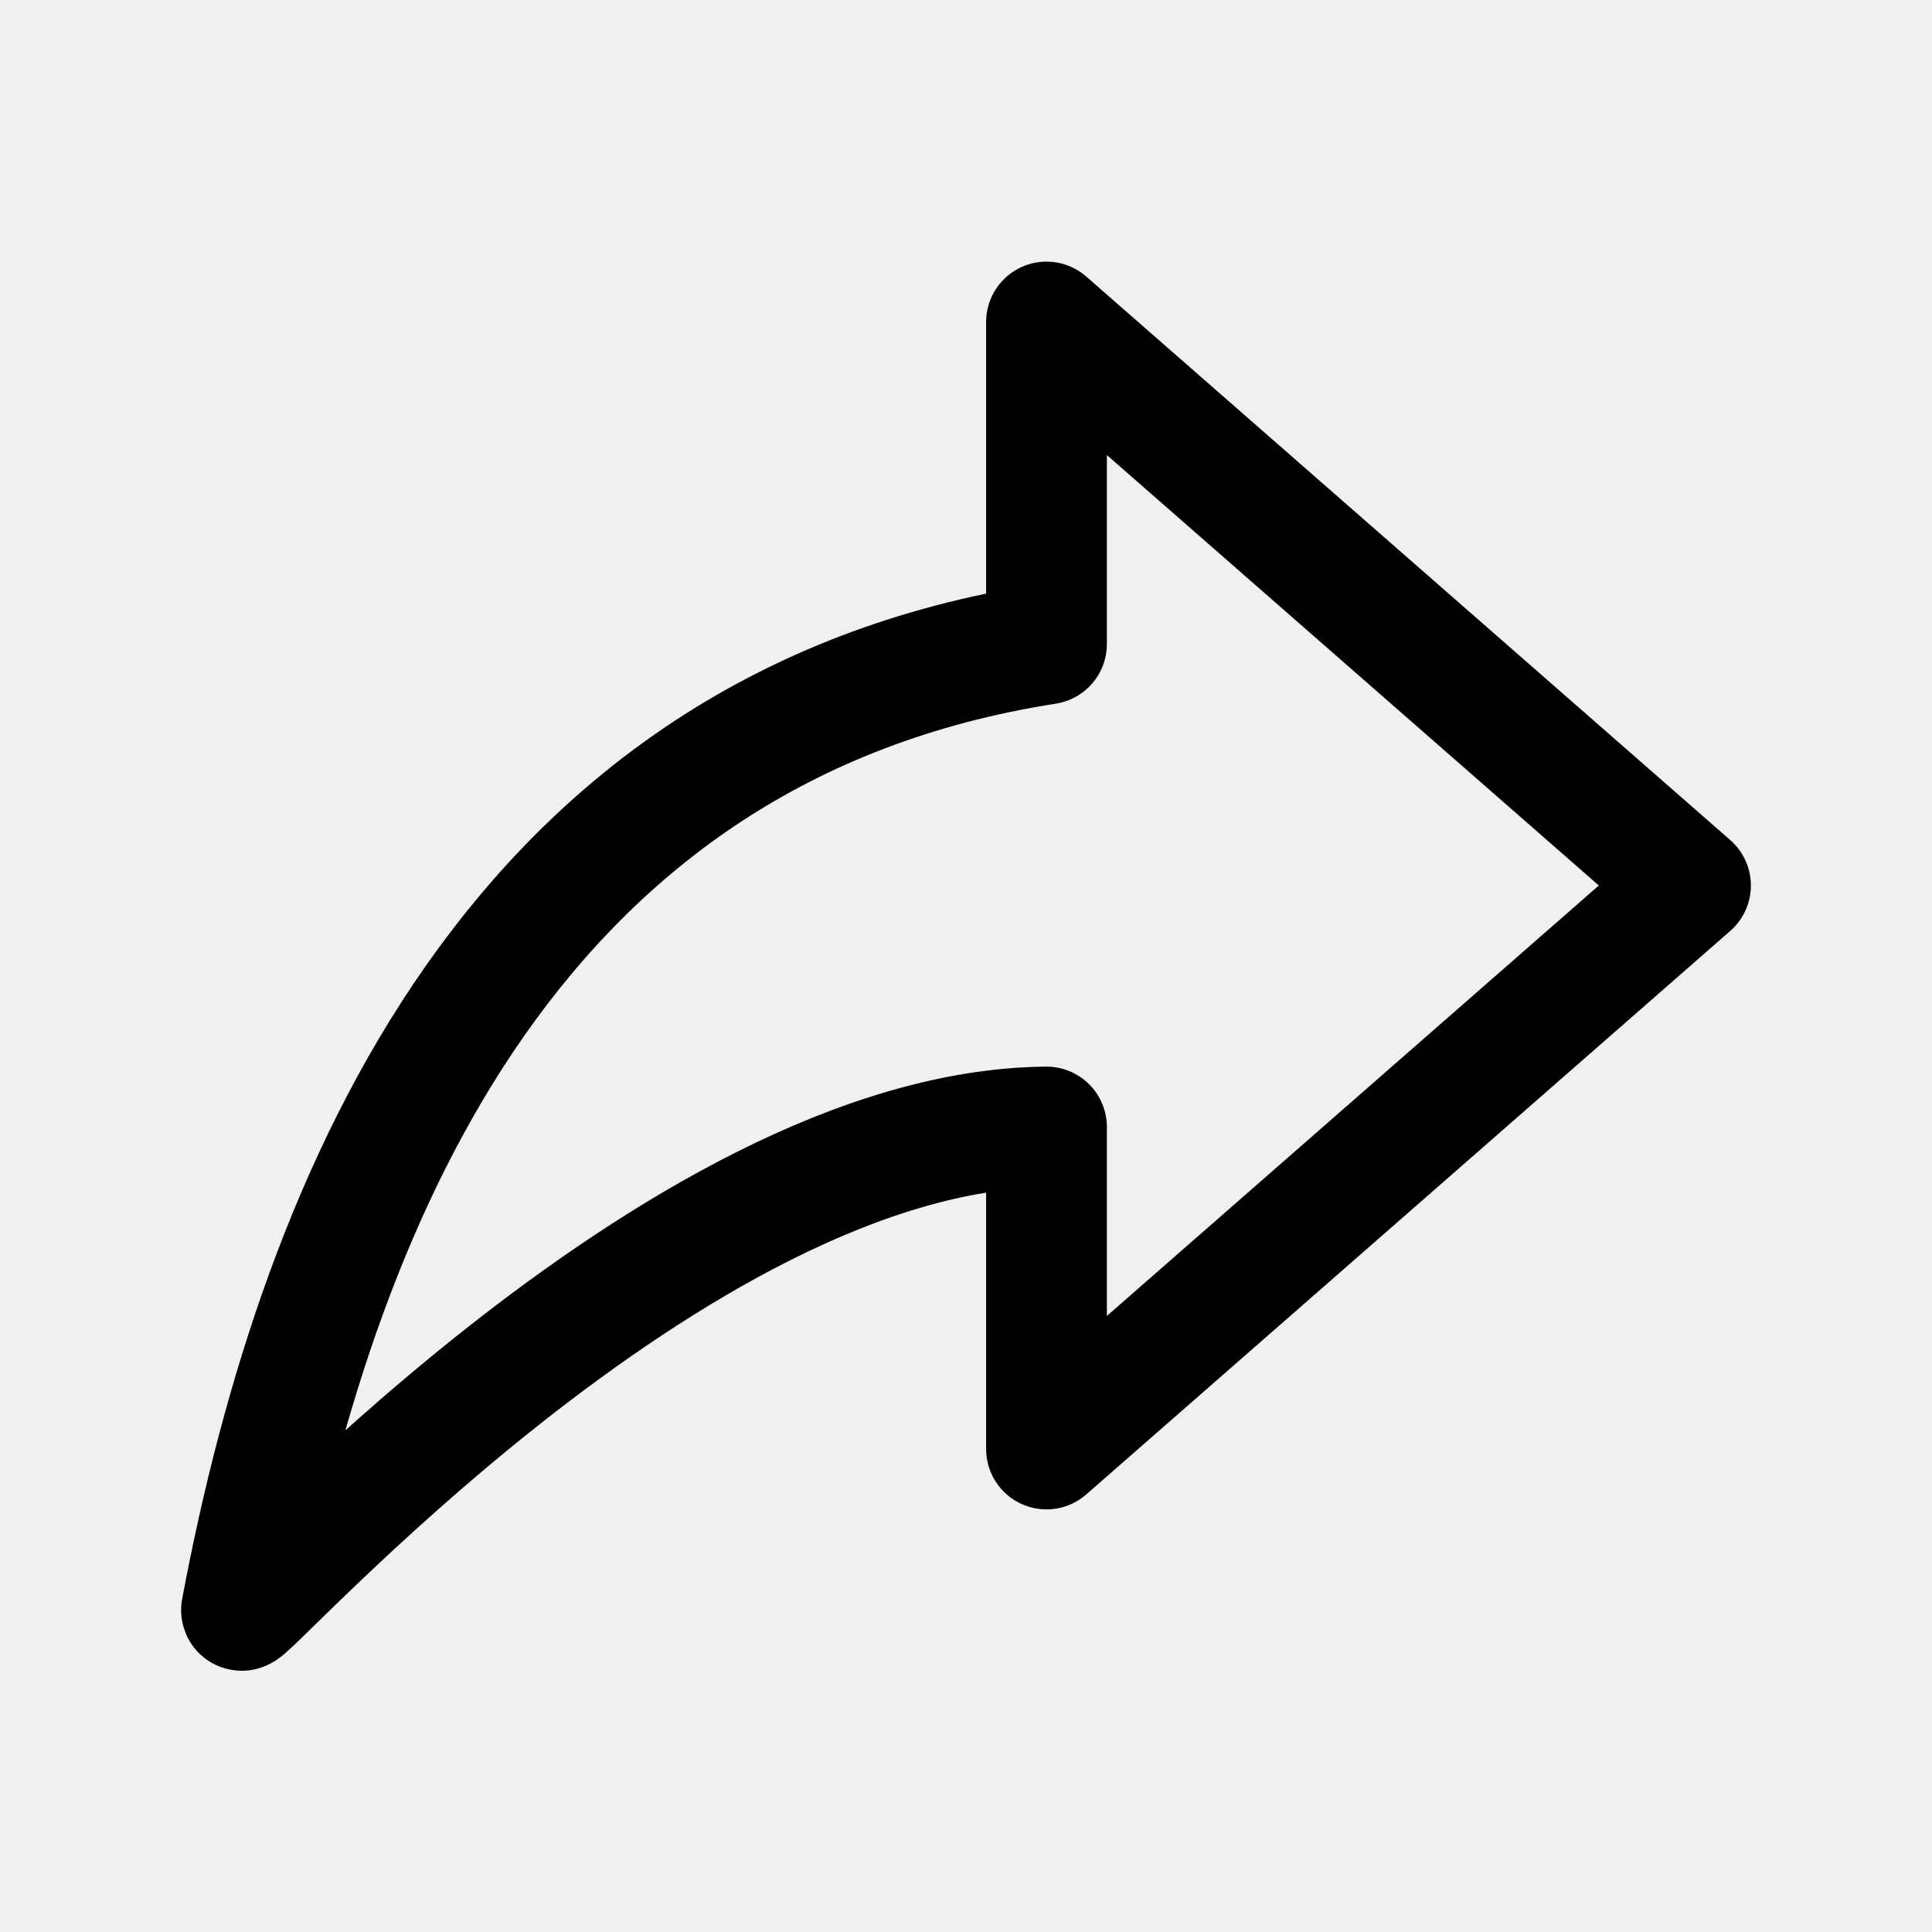
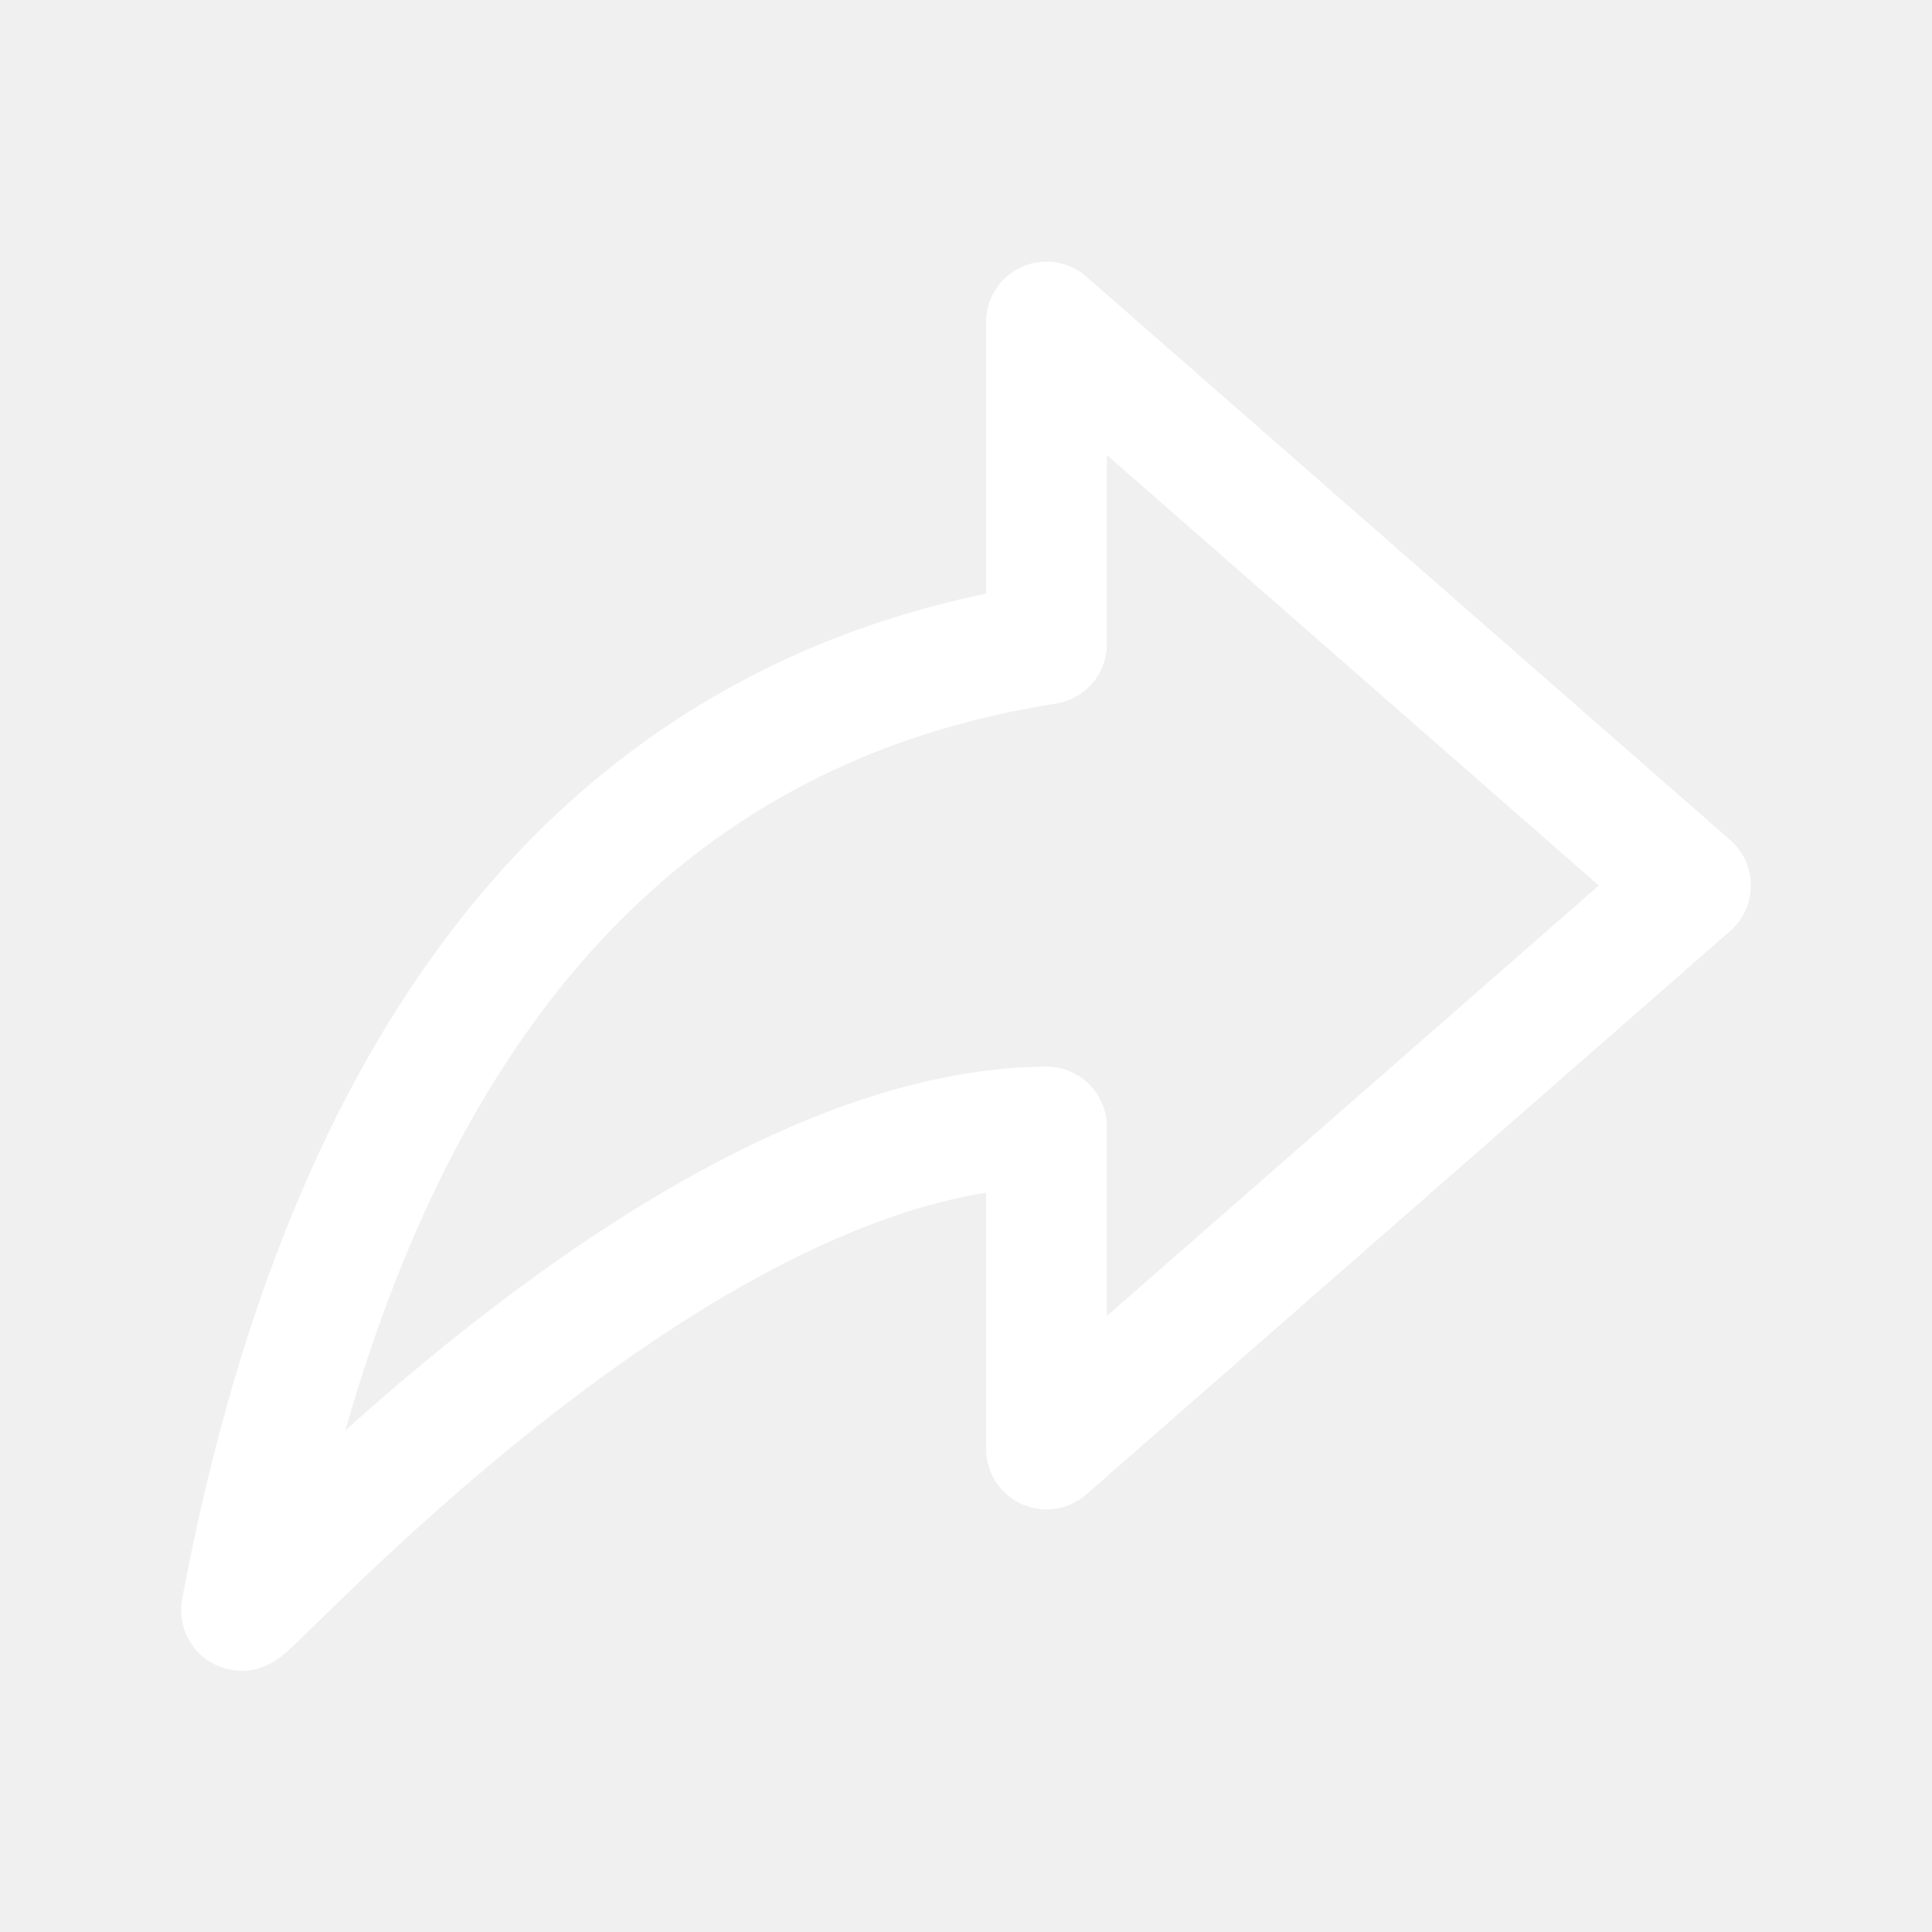
- <svg xmlns="http://www.w3.org/2000/svg" class="icon icon-tabler icon-tabler-share-3" width="24" height="24" viewBox="0 0 24 24" stroke-width="1.5" stroke="currentColor" fill="none" stroke-linecap="round" stroke-linejoin="round">
+ <svg xmlns="http://www.w3.org/2000/svg" class="icon icon-tabler icon-tabler-share-3" width="24" height="24" viewBox="0 0 24 24" stroke-width="1.5" stroke="white" fill="none" stroke-linecap="round" stroke-linejoin="round">
  <path stroke="none" d="M0 0h24v24H0z" fill="none" />
  <path d="M13 4v4c-6.575 1.028 -9.02 6.788 -10 12c-.037 .206 5.384 -5.962 10 -6v4l8 -7l-8 -7z" />
</svg>
